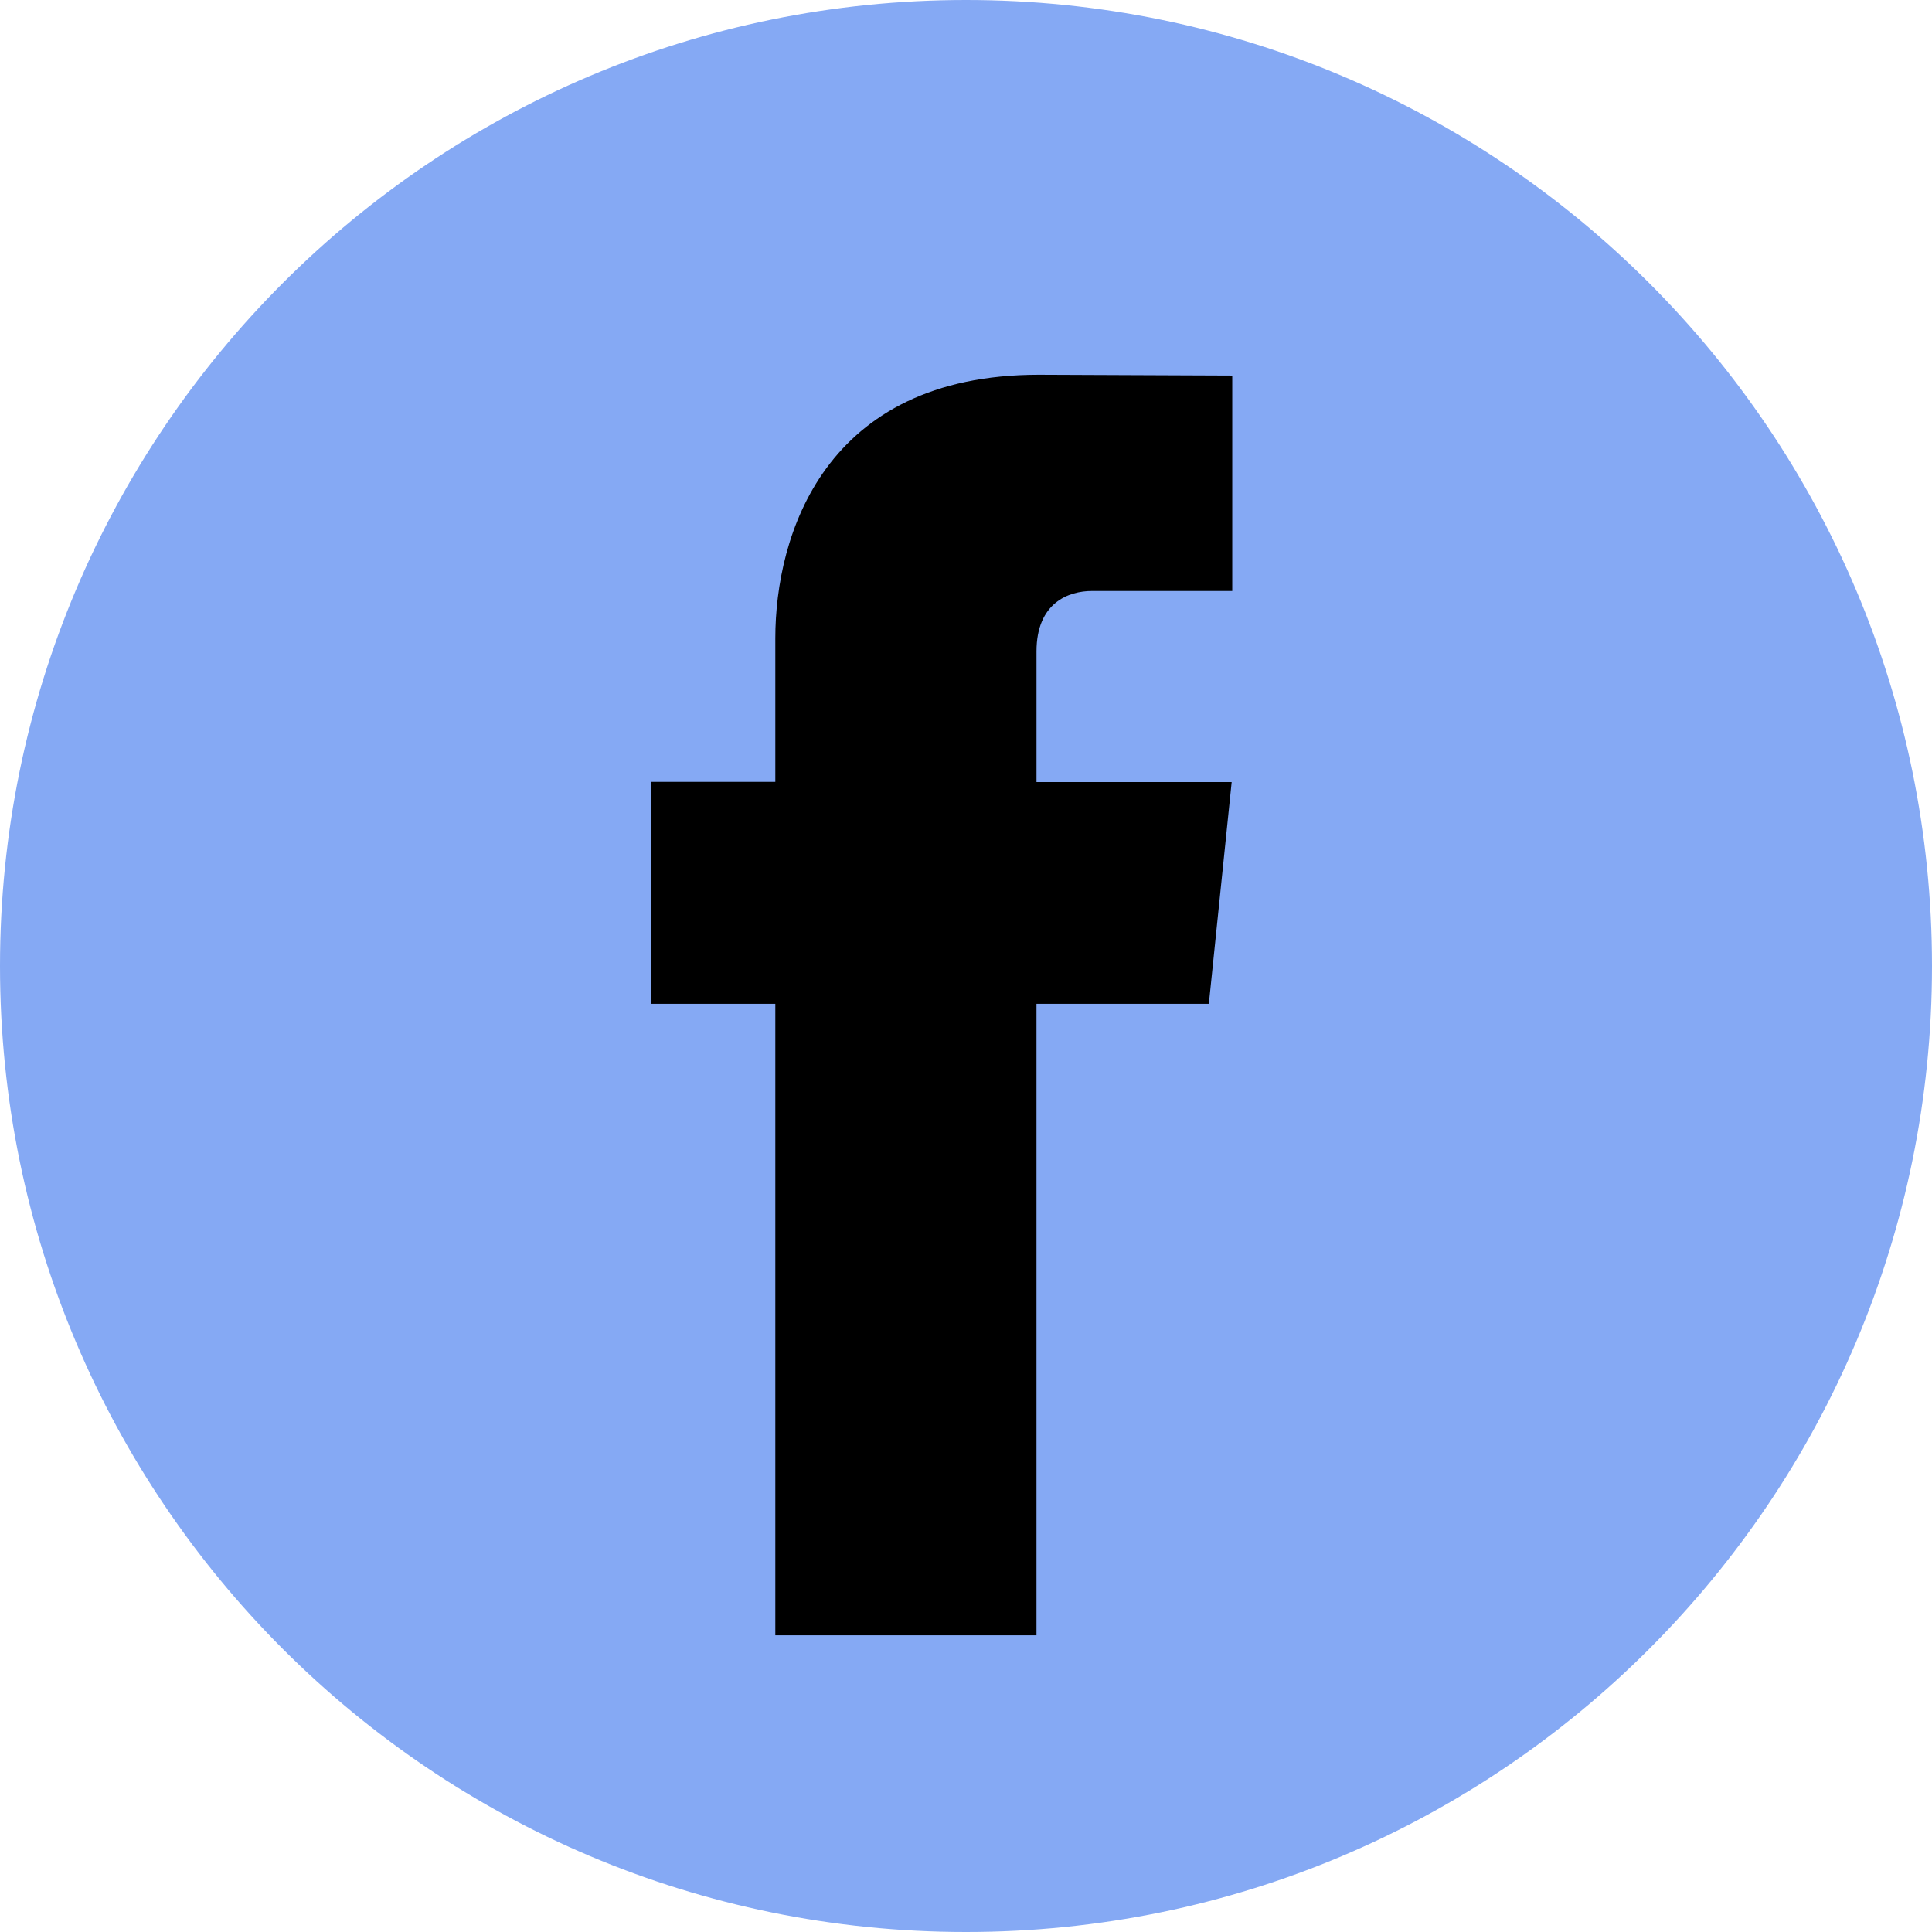
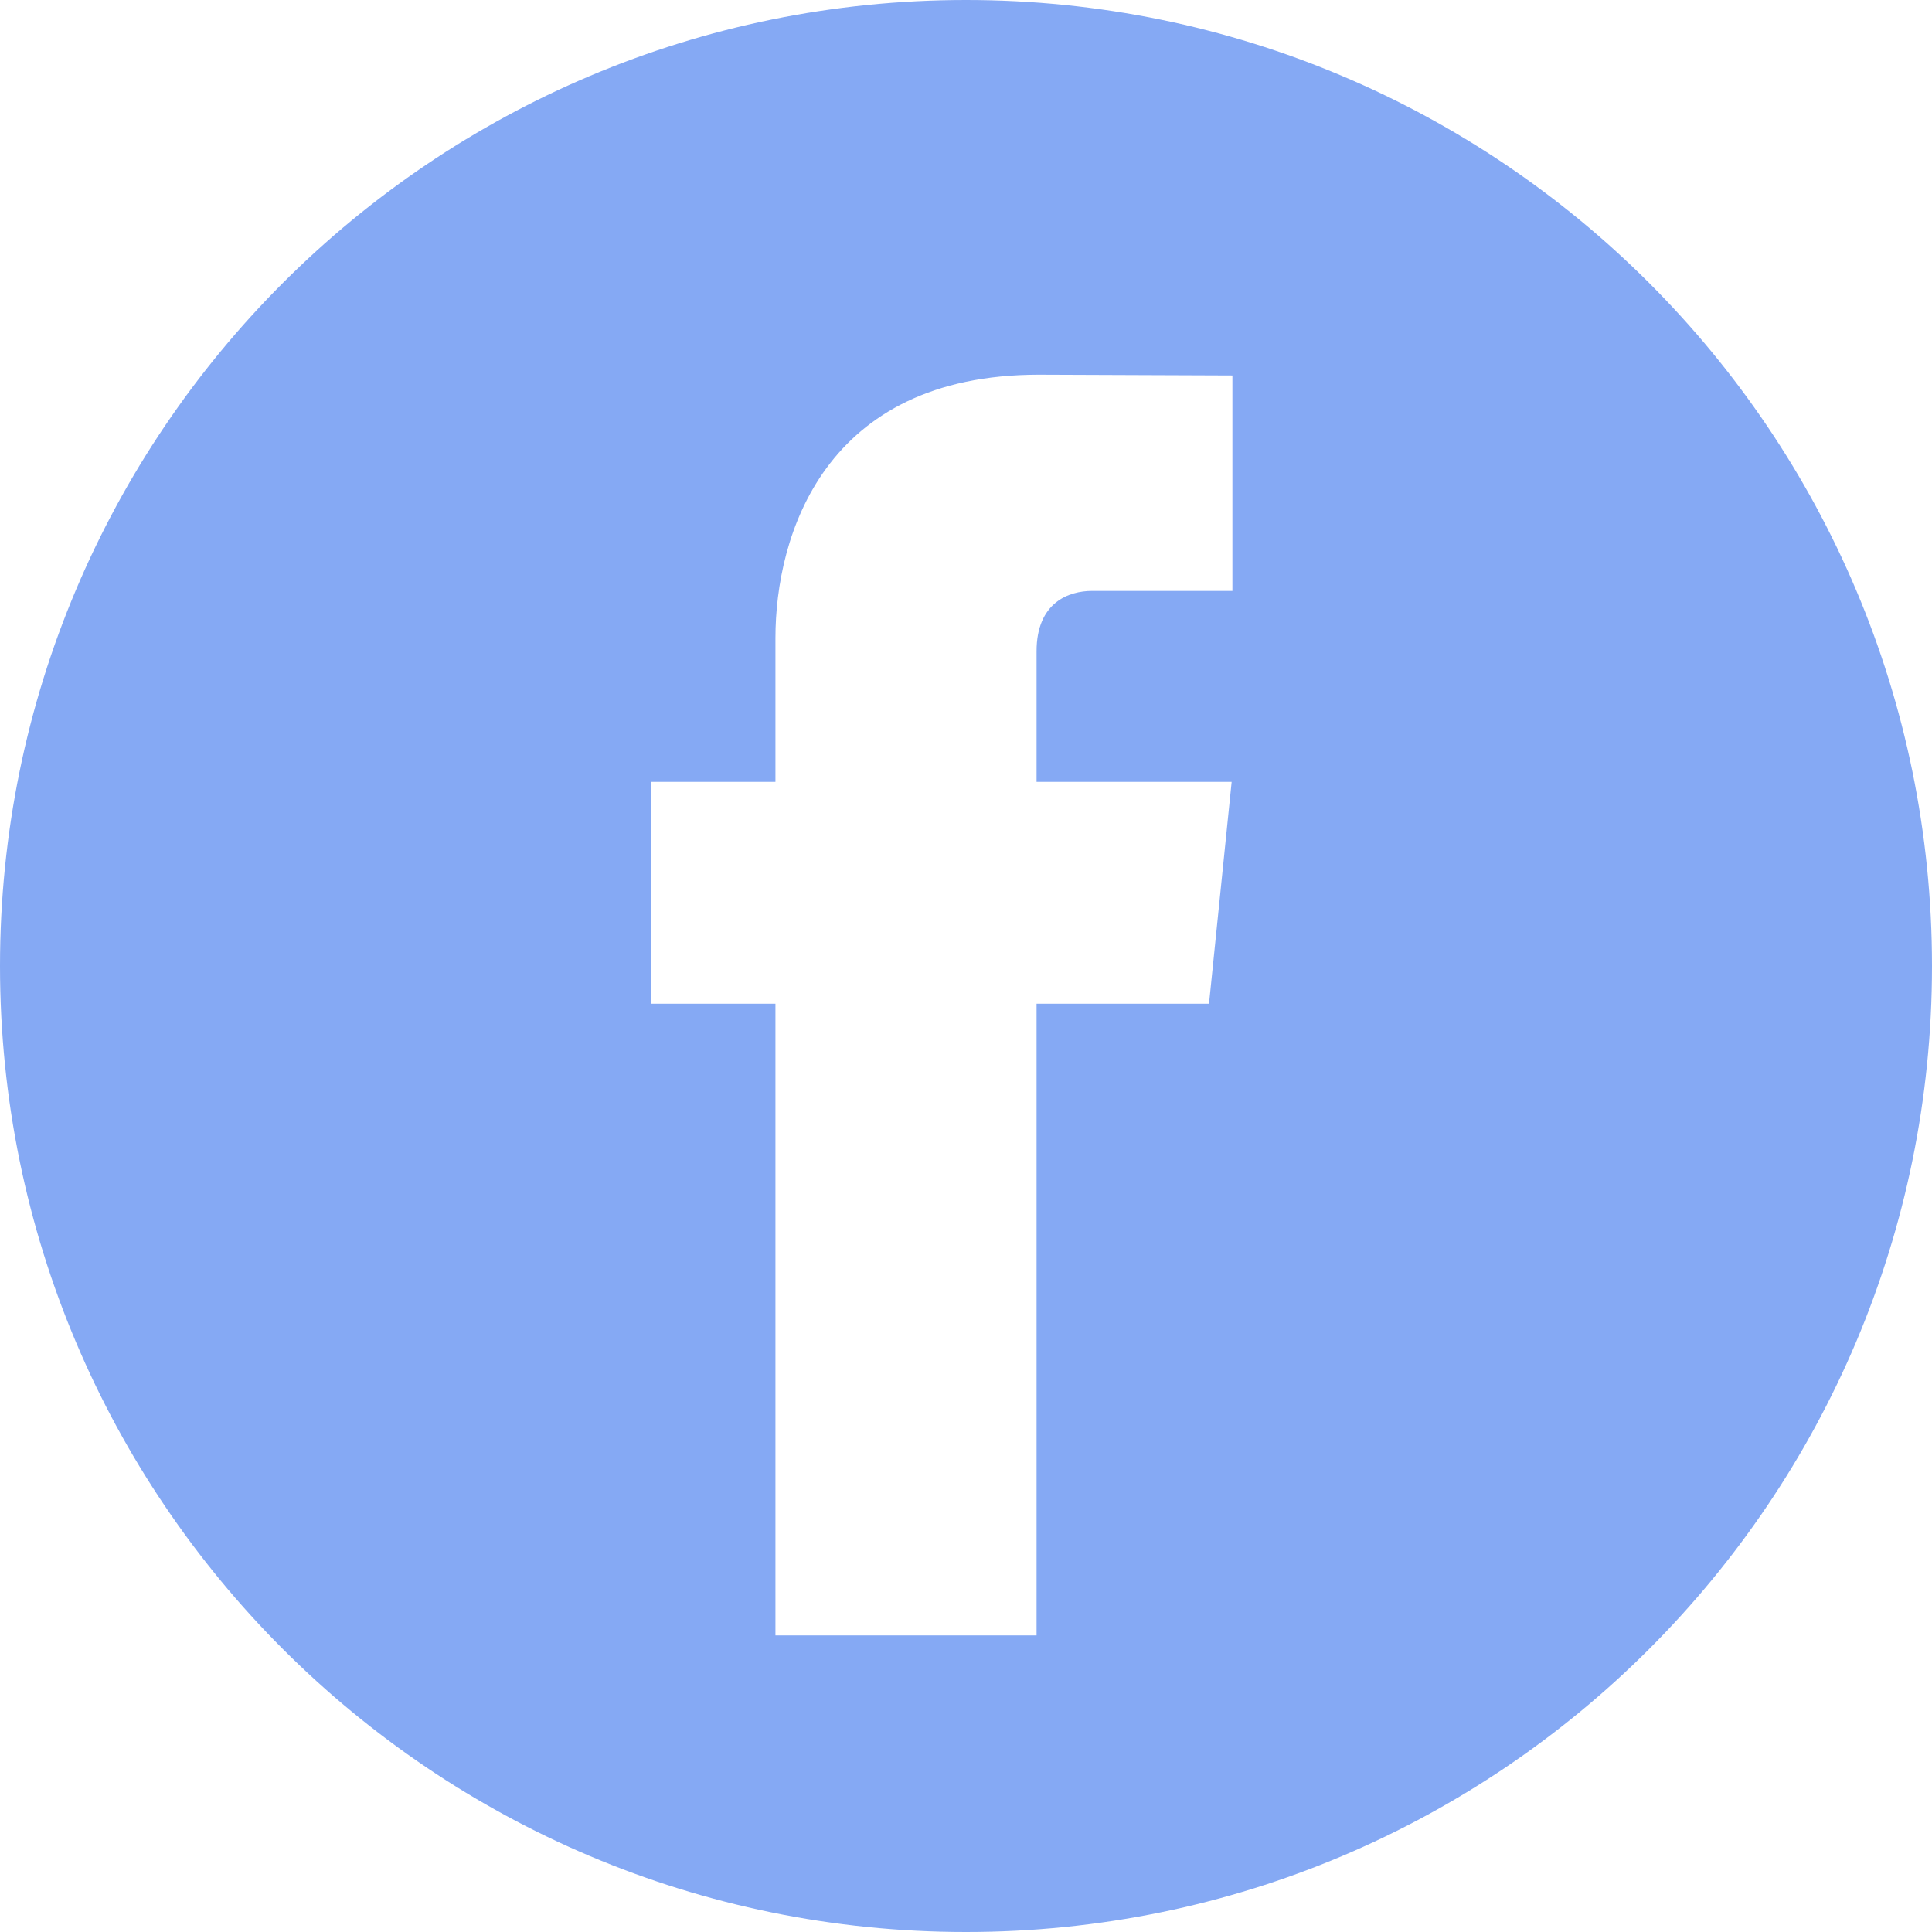
- <svg xmlns="http://www.w3.org/2000/svg" enable-background="new 0 0 112.196 112.196" height="512" viewBox="0 0 112.196 112.196" width="512">
-   <circle cx="56.098" cy="56.098" fill="#85a9f4" r="56.098" />
-   <path d="m70.201 58.294h-10.01v36.672h-15.166v-36.672h-7.213v-12.888h7.213v-8.34c0-5.964 2.833-15.303 15.301-15.303l11.234.047v12.51h-8.151c-1.337 0-3.217.668-3.217 3.513v7.585h11.334z" />
+ <svg xmlns="http://www.w3.org/2000/svg" version="1.1" id="Layer_1" x="0px" y="0px" viewBox="0 0 512 512" style="enable-background:new 0 0 512 512;" xml:space="preserve">
+   <style type="text/css">
+ 	.st0{fill:#85A9F4;}
+ </style>
+   <path class="st0" d="M256,0C114.6,0,0,114.6,0,256s114.6,256,256,256s256-114.6,256-256S397.4,0,256,0z M326.6,156.6h-37.2  c-6.1,0-14.7,3-14.7,16v34.6h51.7l-6,58.8h-45.7v167.4h-69.2V266h-32.9v-58.8h32.9v-38.1c0-27.2,12.9-69.8,69.8-69.8l51.3,0.2V156.6  z" />
</svg>
